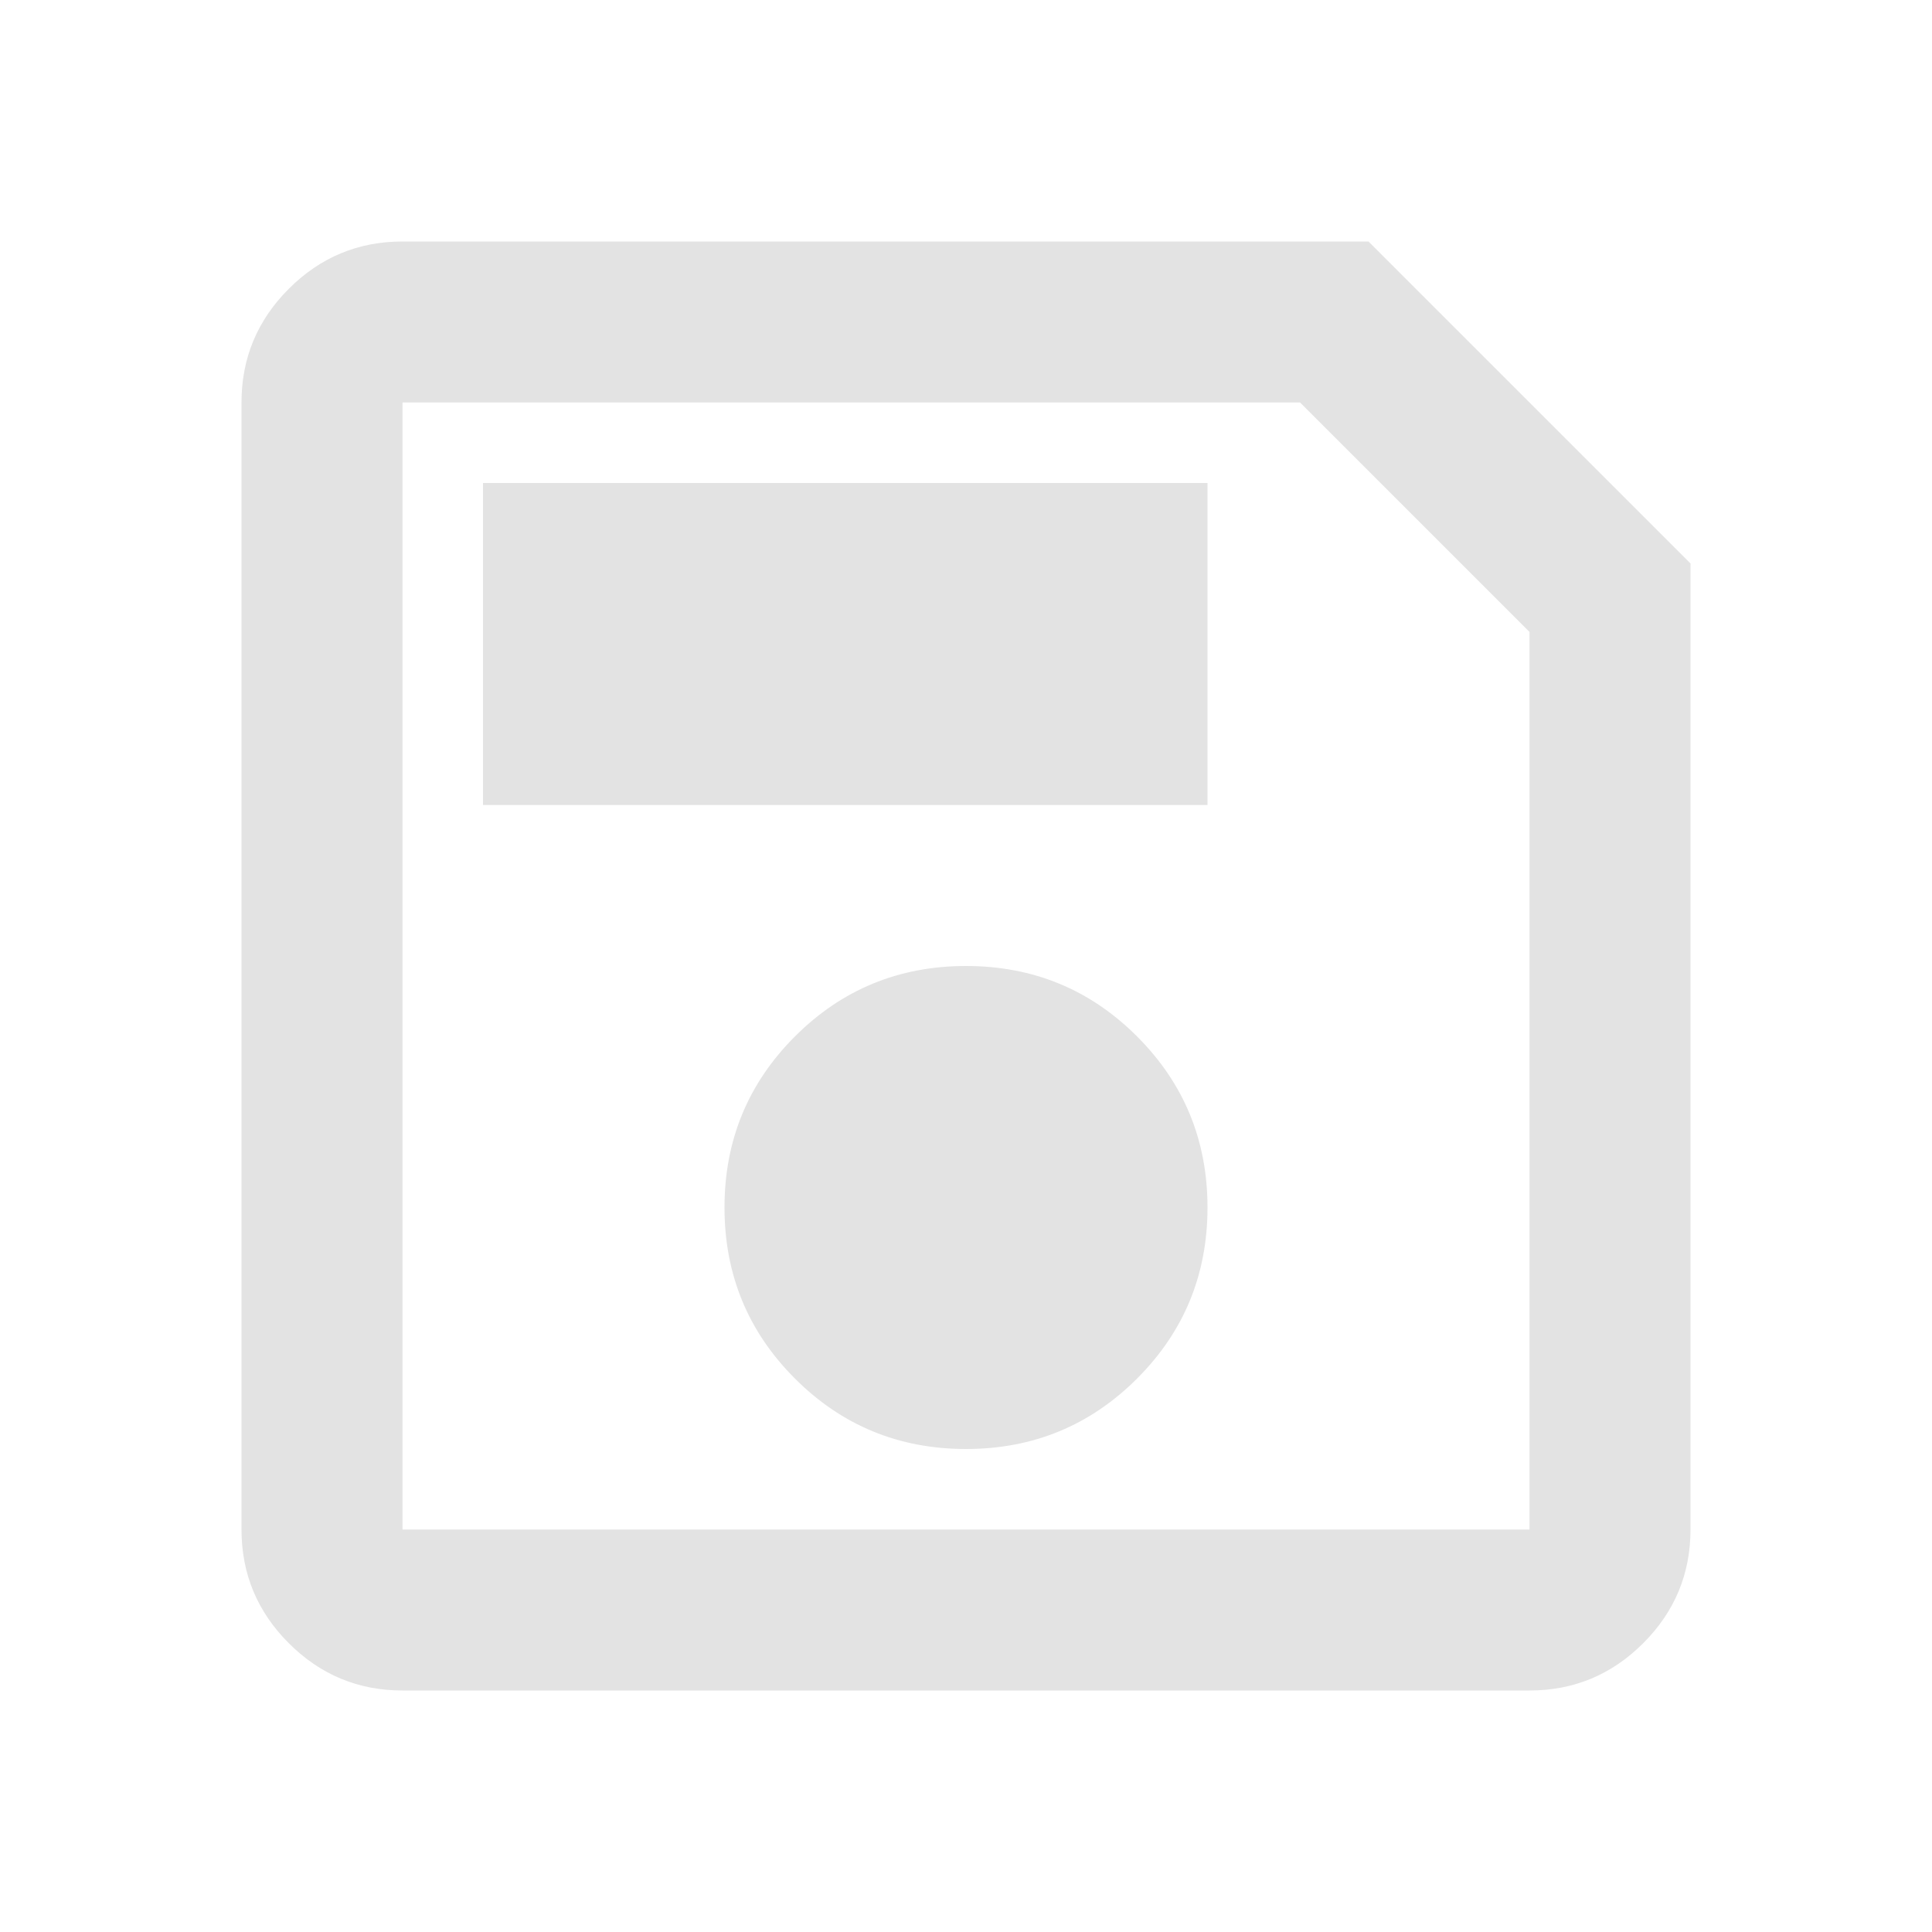
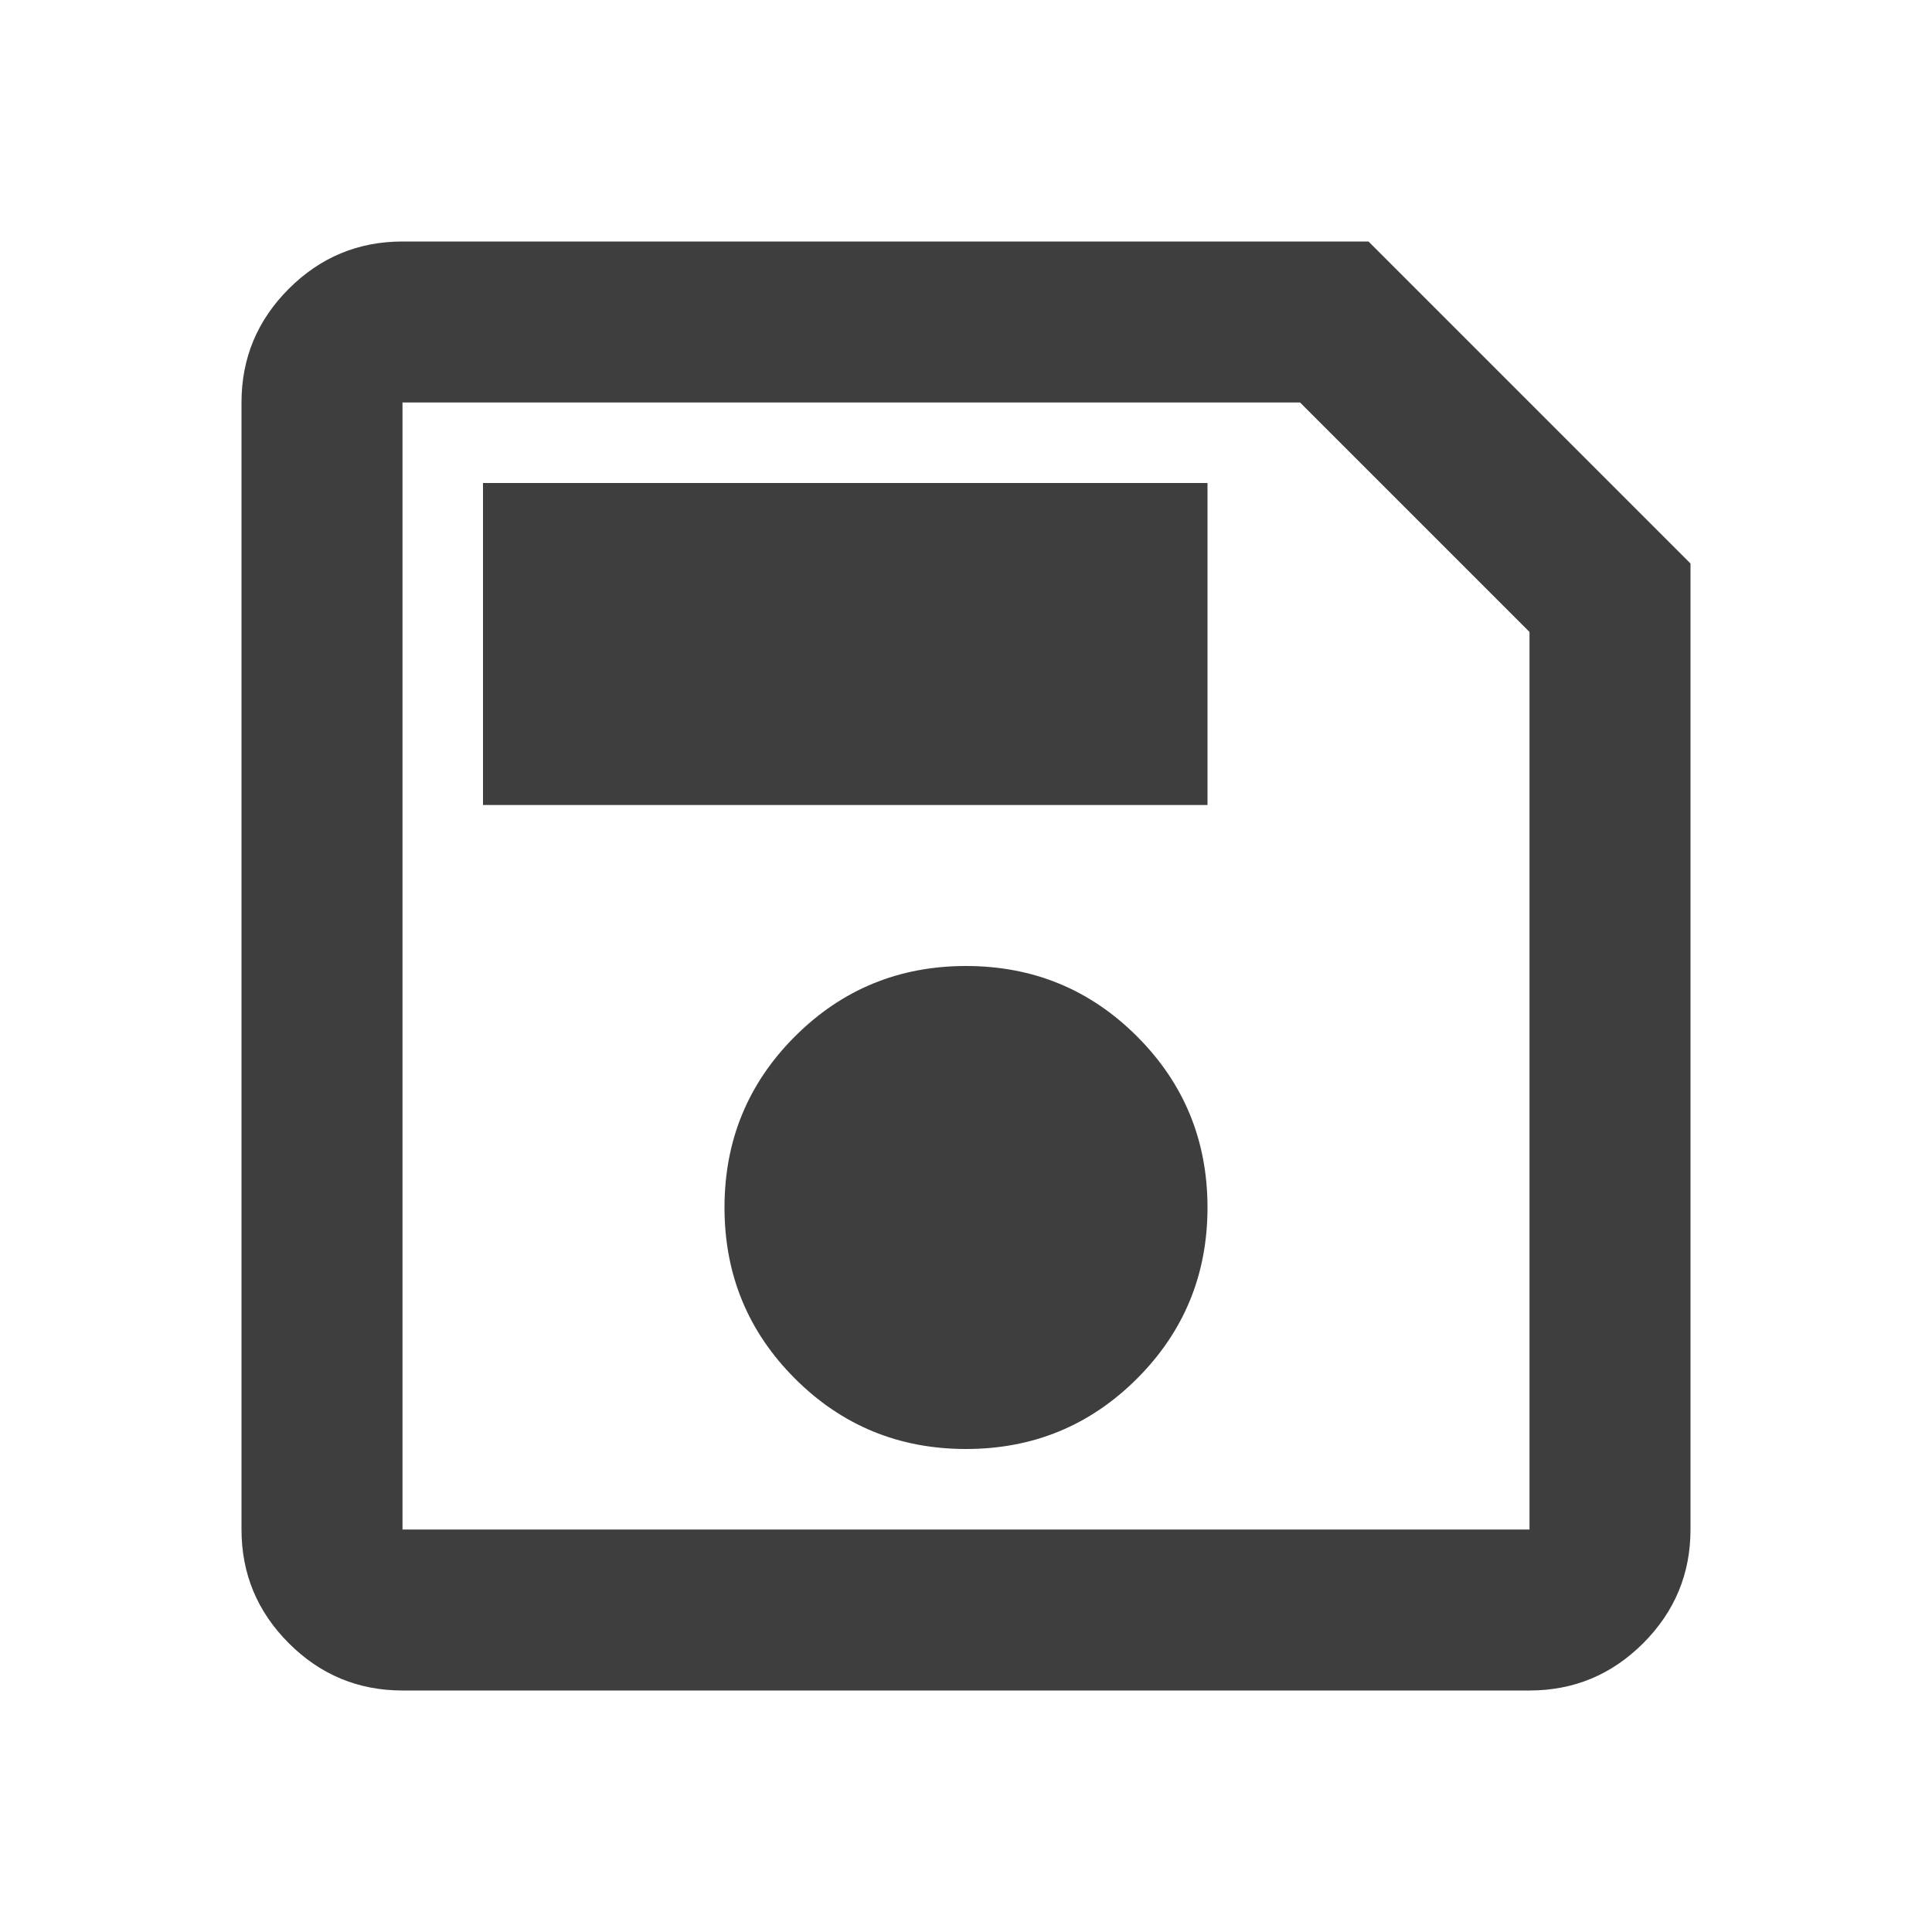
- <svg xmlns="http://www.w3.org/2000/svg" height="24px" viewBox="0 -960 960 960" width="24px" fill="#e3e3e3">
+ <svg xmlns="http://www.w3.org/2000/svg" height="24" viewBox="0 -960 960 960" width="24" fill="#3e3e3e">
  <path d="M840-680v480q0 33-23.5 56.5T760-120H200q-33 0-56.5-23.5T120-200v-560q0-33 23.5-56.5T200-840h480l160 160Zm-80 34L646-760H200v560h560v-446ZM565-275q35-35 35-85t-35-85q-35-35-85-35t-85 35q-35 35-35 85t35 85q35 35 85 35t85-35ZM240-560h360v-160H240v160Zm-40-86v446-560 114Z" />
</svg>
